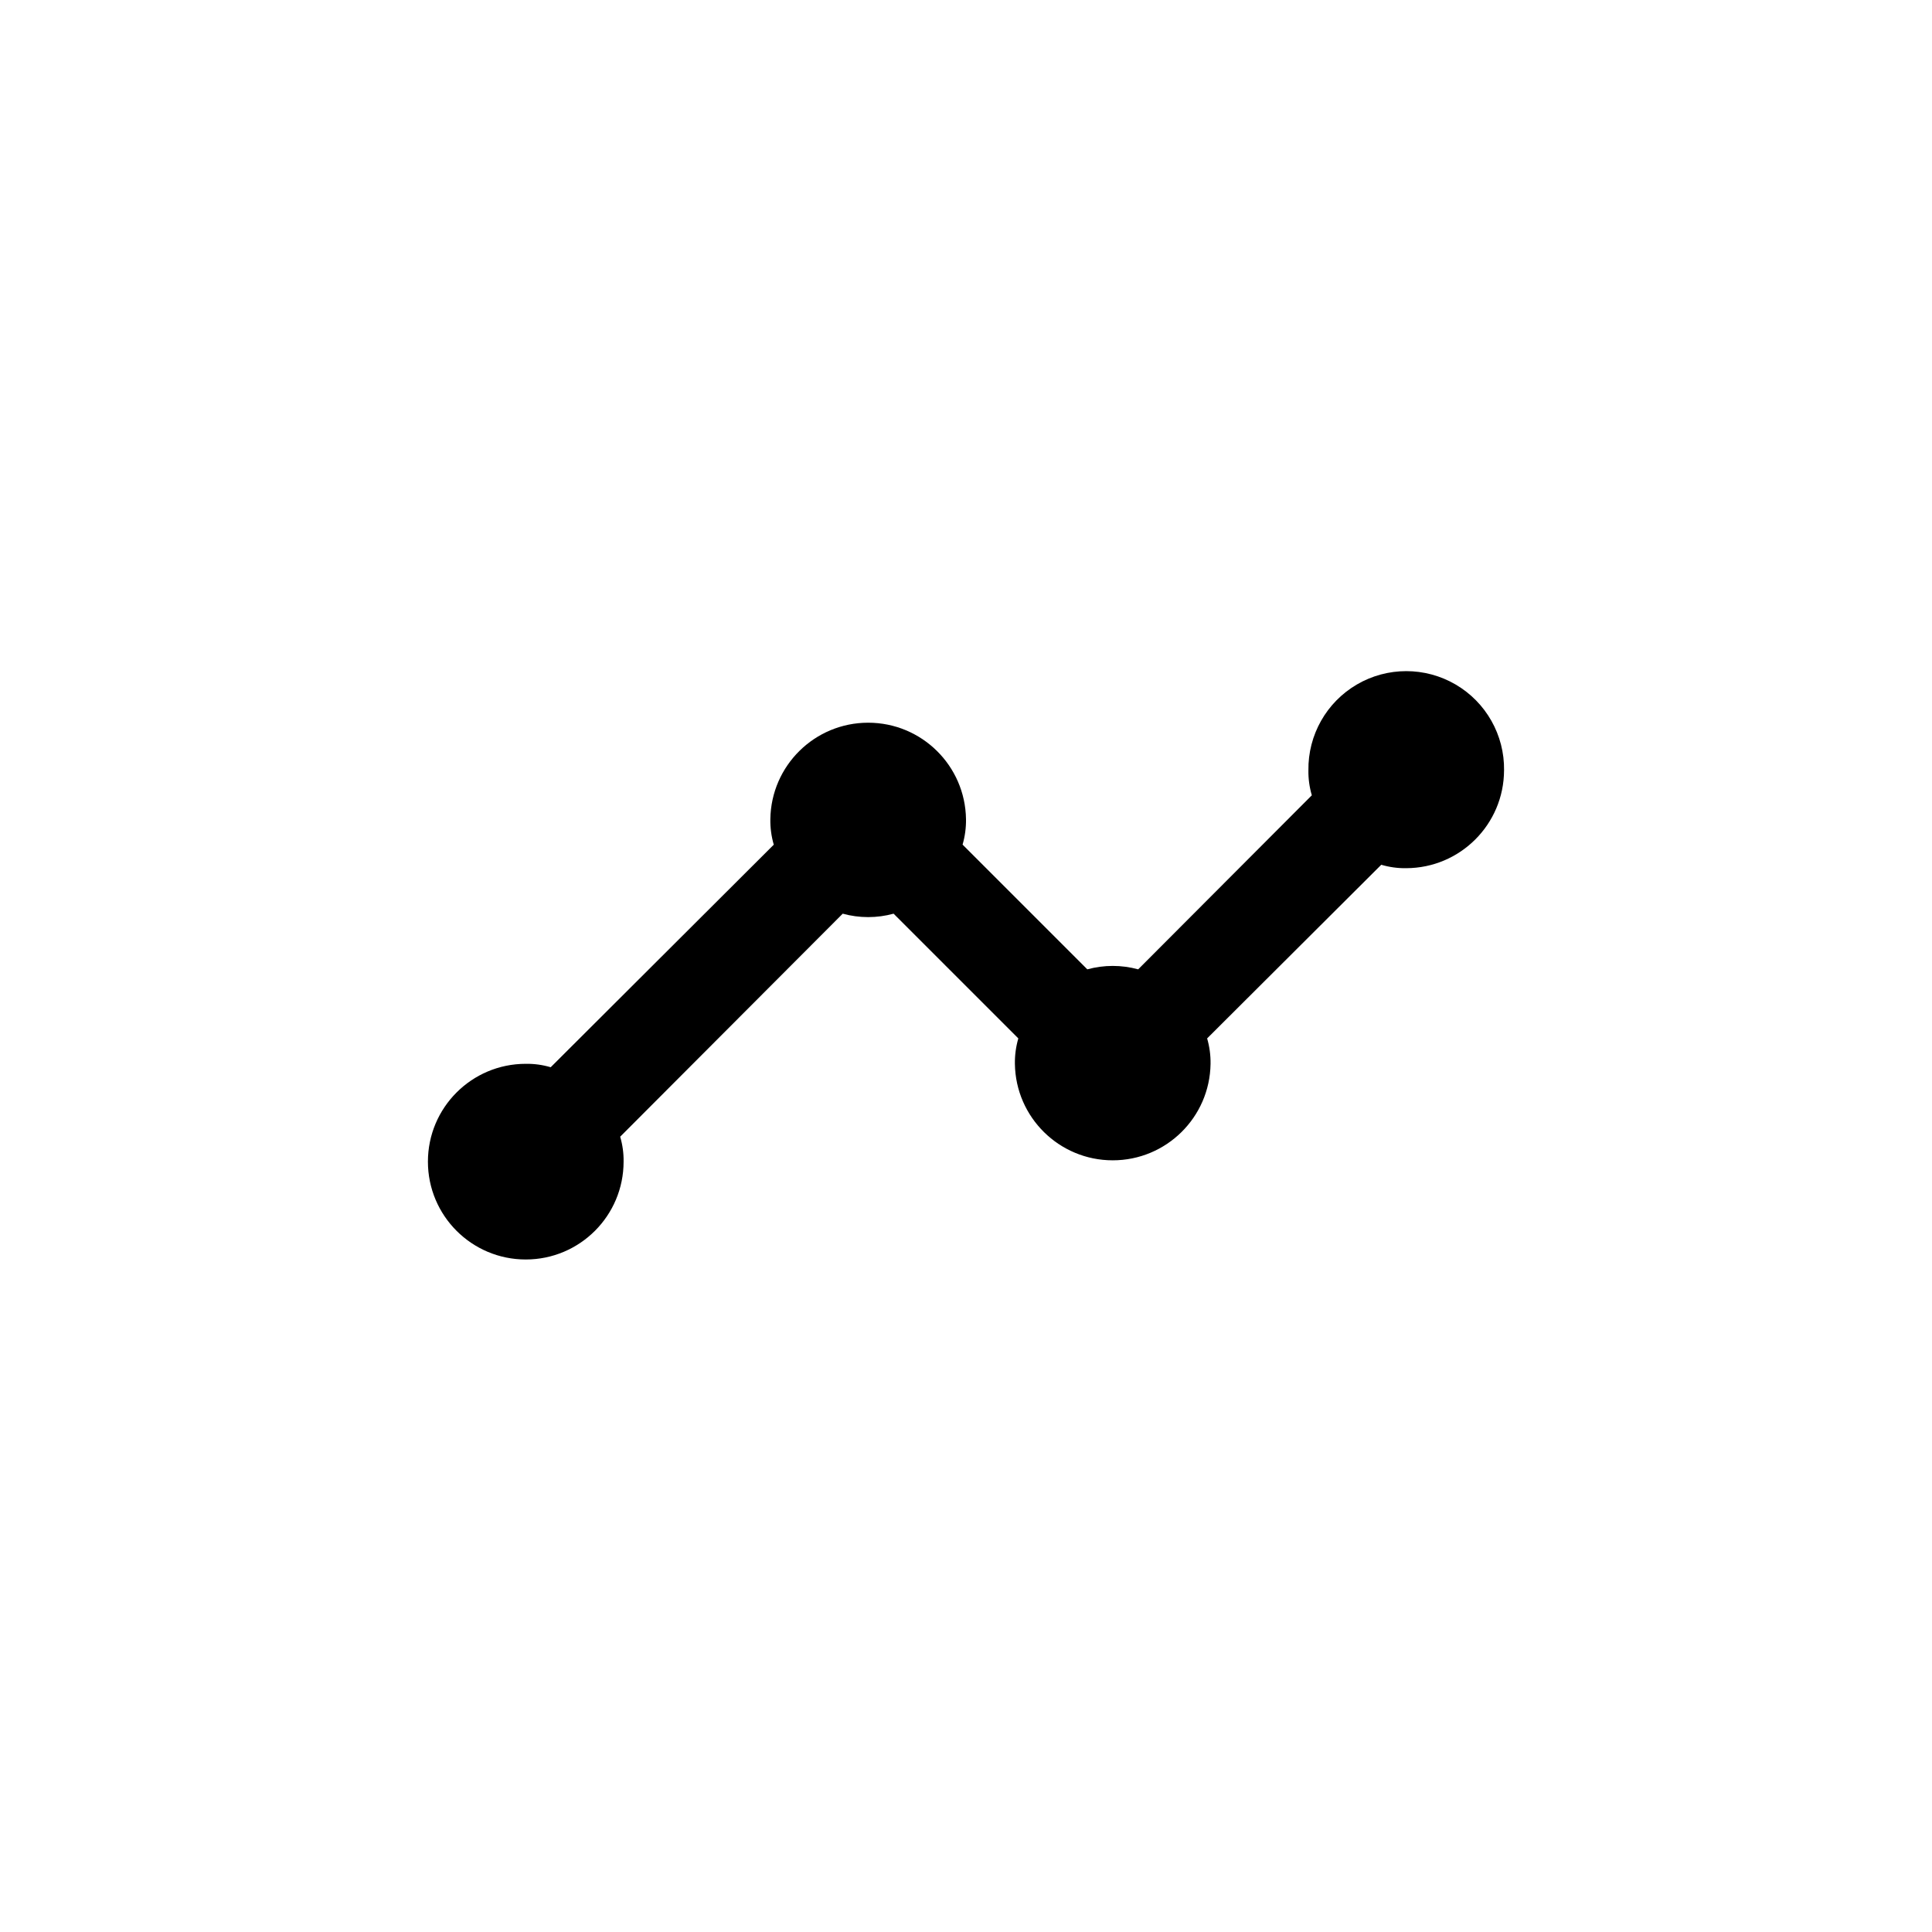
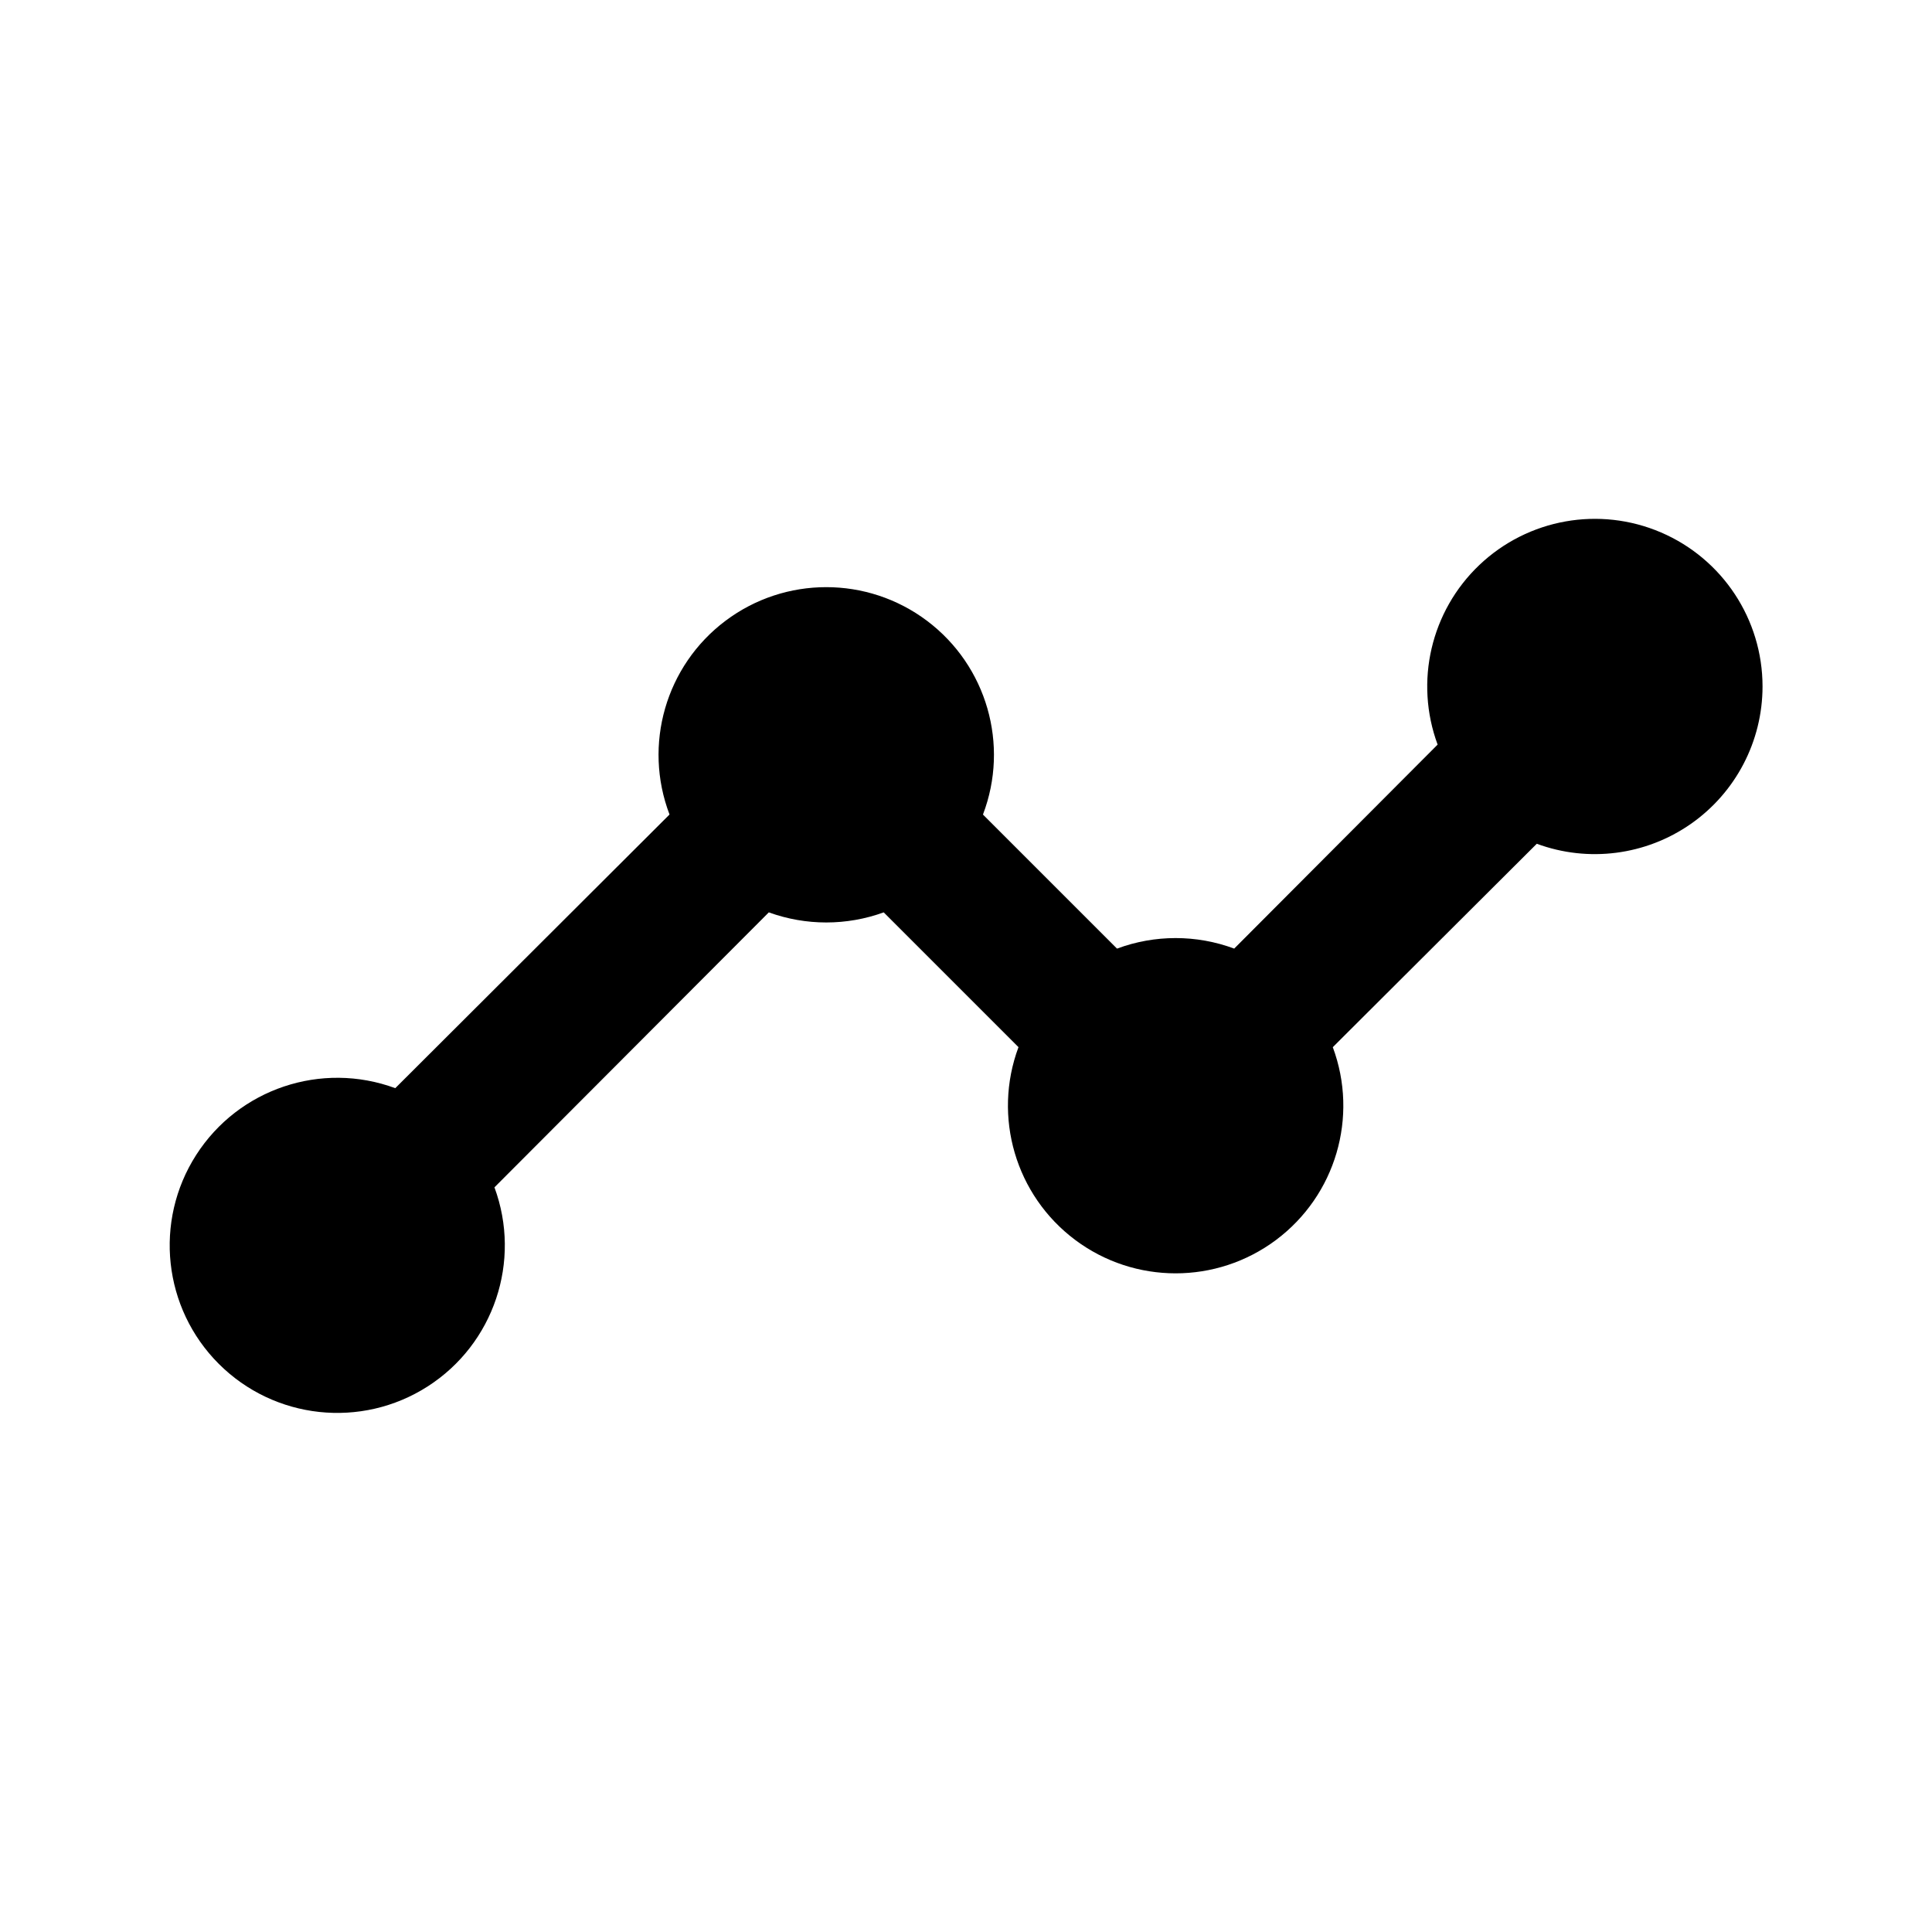
<svg xmlns="http://www.w3.org/2000/svg" height="1000" viewBox="0 0 1000 1000" width="1000">
  <g data-name="all icons" id="all_icons">
    <g data-name="Layer 437" id="Layer_437">
-       <path d="M778.49,398.73a50.78,50.78,0,0,1-50.64,50.64,43,43,0,0,1-12.91-1.77l-90.13,89.88a44.72,44.72,0,0,1,1.77,13.17,50.64,50.64,0,0,1-101.27,0,44.72,44.72,0,0,1,1.77-13.17l-64.56-64.56a49.79,49.79,0,0,1-26.33,0L321,588.36a43,43,0,0,1,1.77,12.91,50.64,50.64,0,1,1-50.64-50.64,43,43,0,0,1,12.91,1.77L400.5,437.21A44.72,44.72,0,0,1,398.73,424,50.64,50.64,0,0,1,500,424a44.72,44.72,0,0,1-1.77,13.17l64.56,64.56a49.79,49.79,0,0,1,26.33,0L679,411.64a43,43,0,0,1-1.77-12.91,50.64,50.64,0,1,1,101.27,0Z" />
+       <rect height="1000" style="fill:none" width="1000" />
+       <path d="M912.287,355.32a86.819,86.819,0,0,1-116.852,81.41L689.851,542.017A86.794,86.794,0,1,1,527.168,542l-69.76-69.76a87.164,87.164,0,0,1-59.469,0L255.926,614.567a86.728,86.728,0,1,1-51.333-51.333l141.952-141.64a86.8,86.8,0,1,1,162.232.019L578.164,491a87.082,87.082,0,0,1,60.657-.01L744.109,385.405A86.778,86.778,0,1,1,912.287,355.32Z" />
    </g>
  </g>
</svg>
